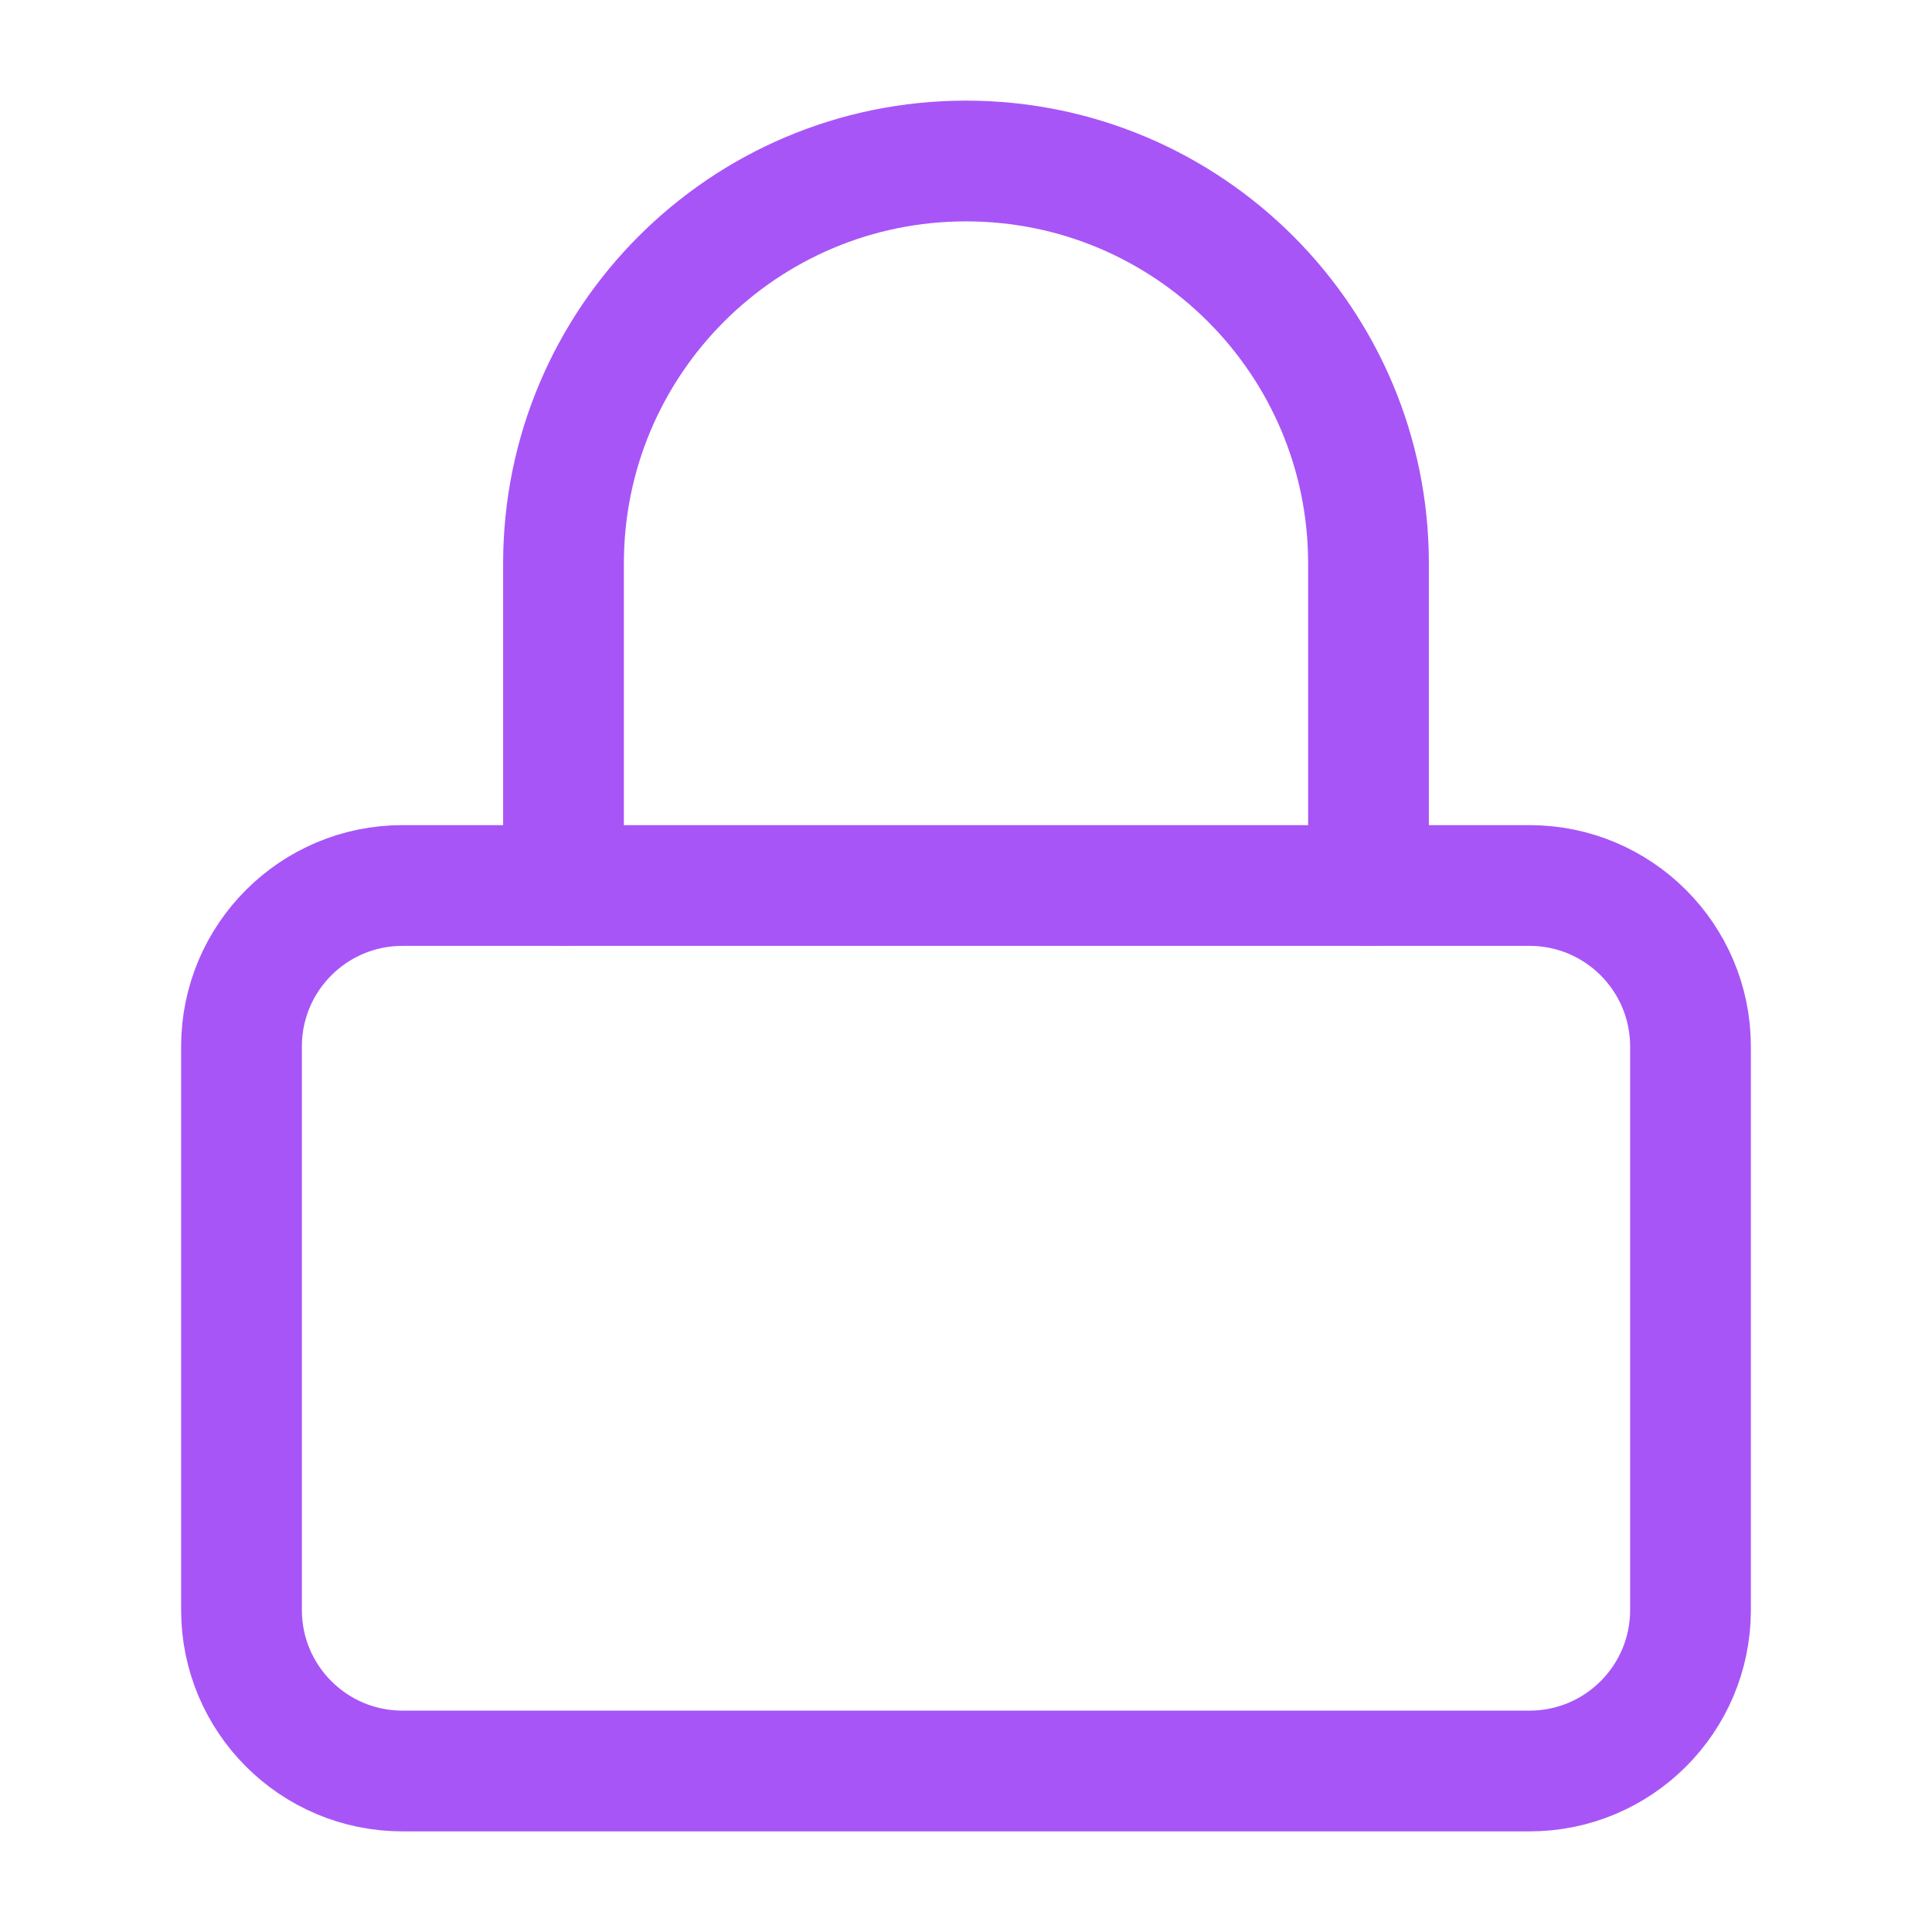
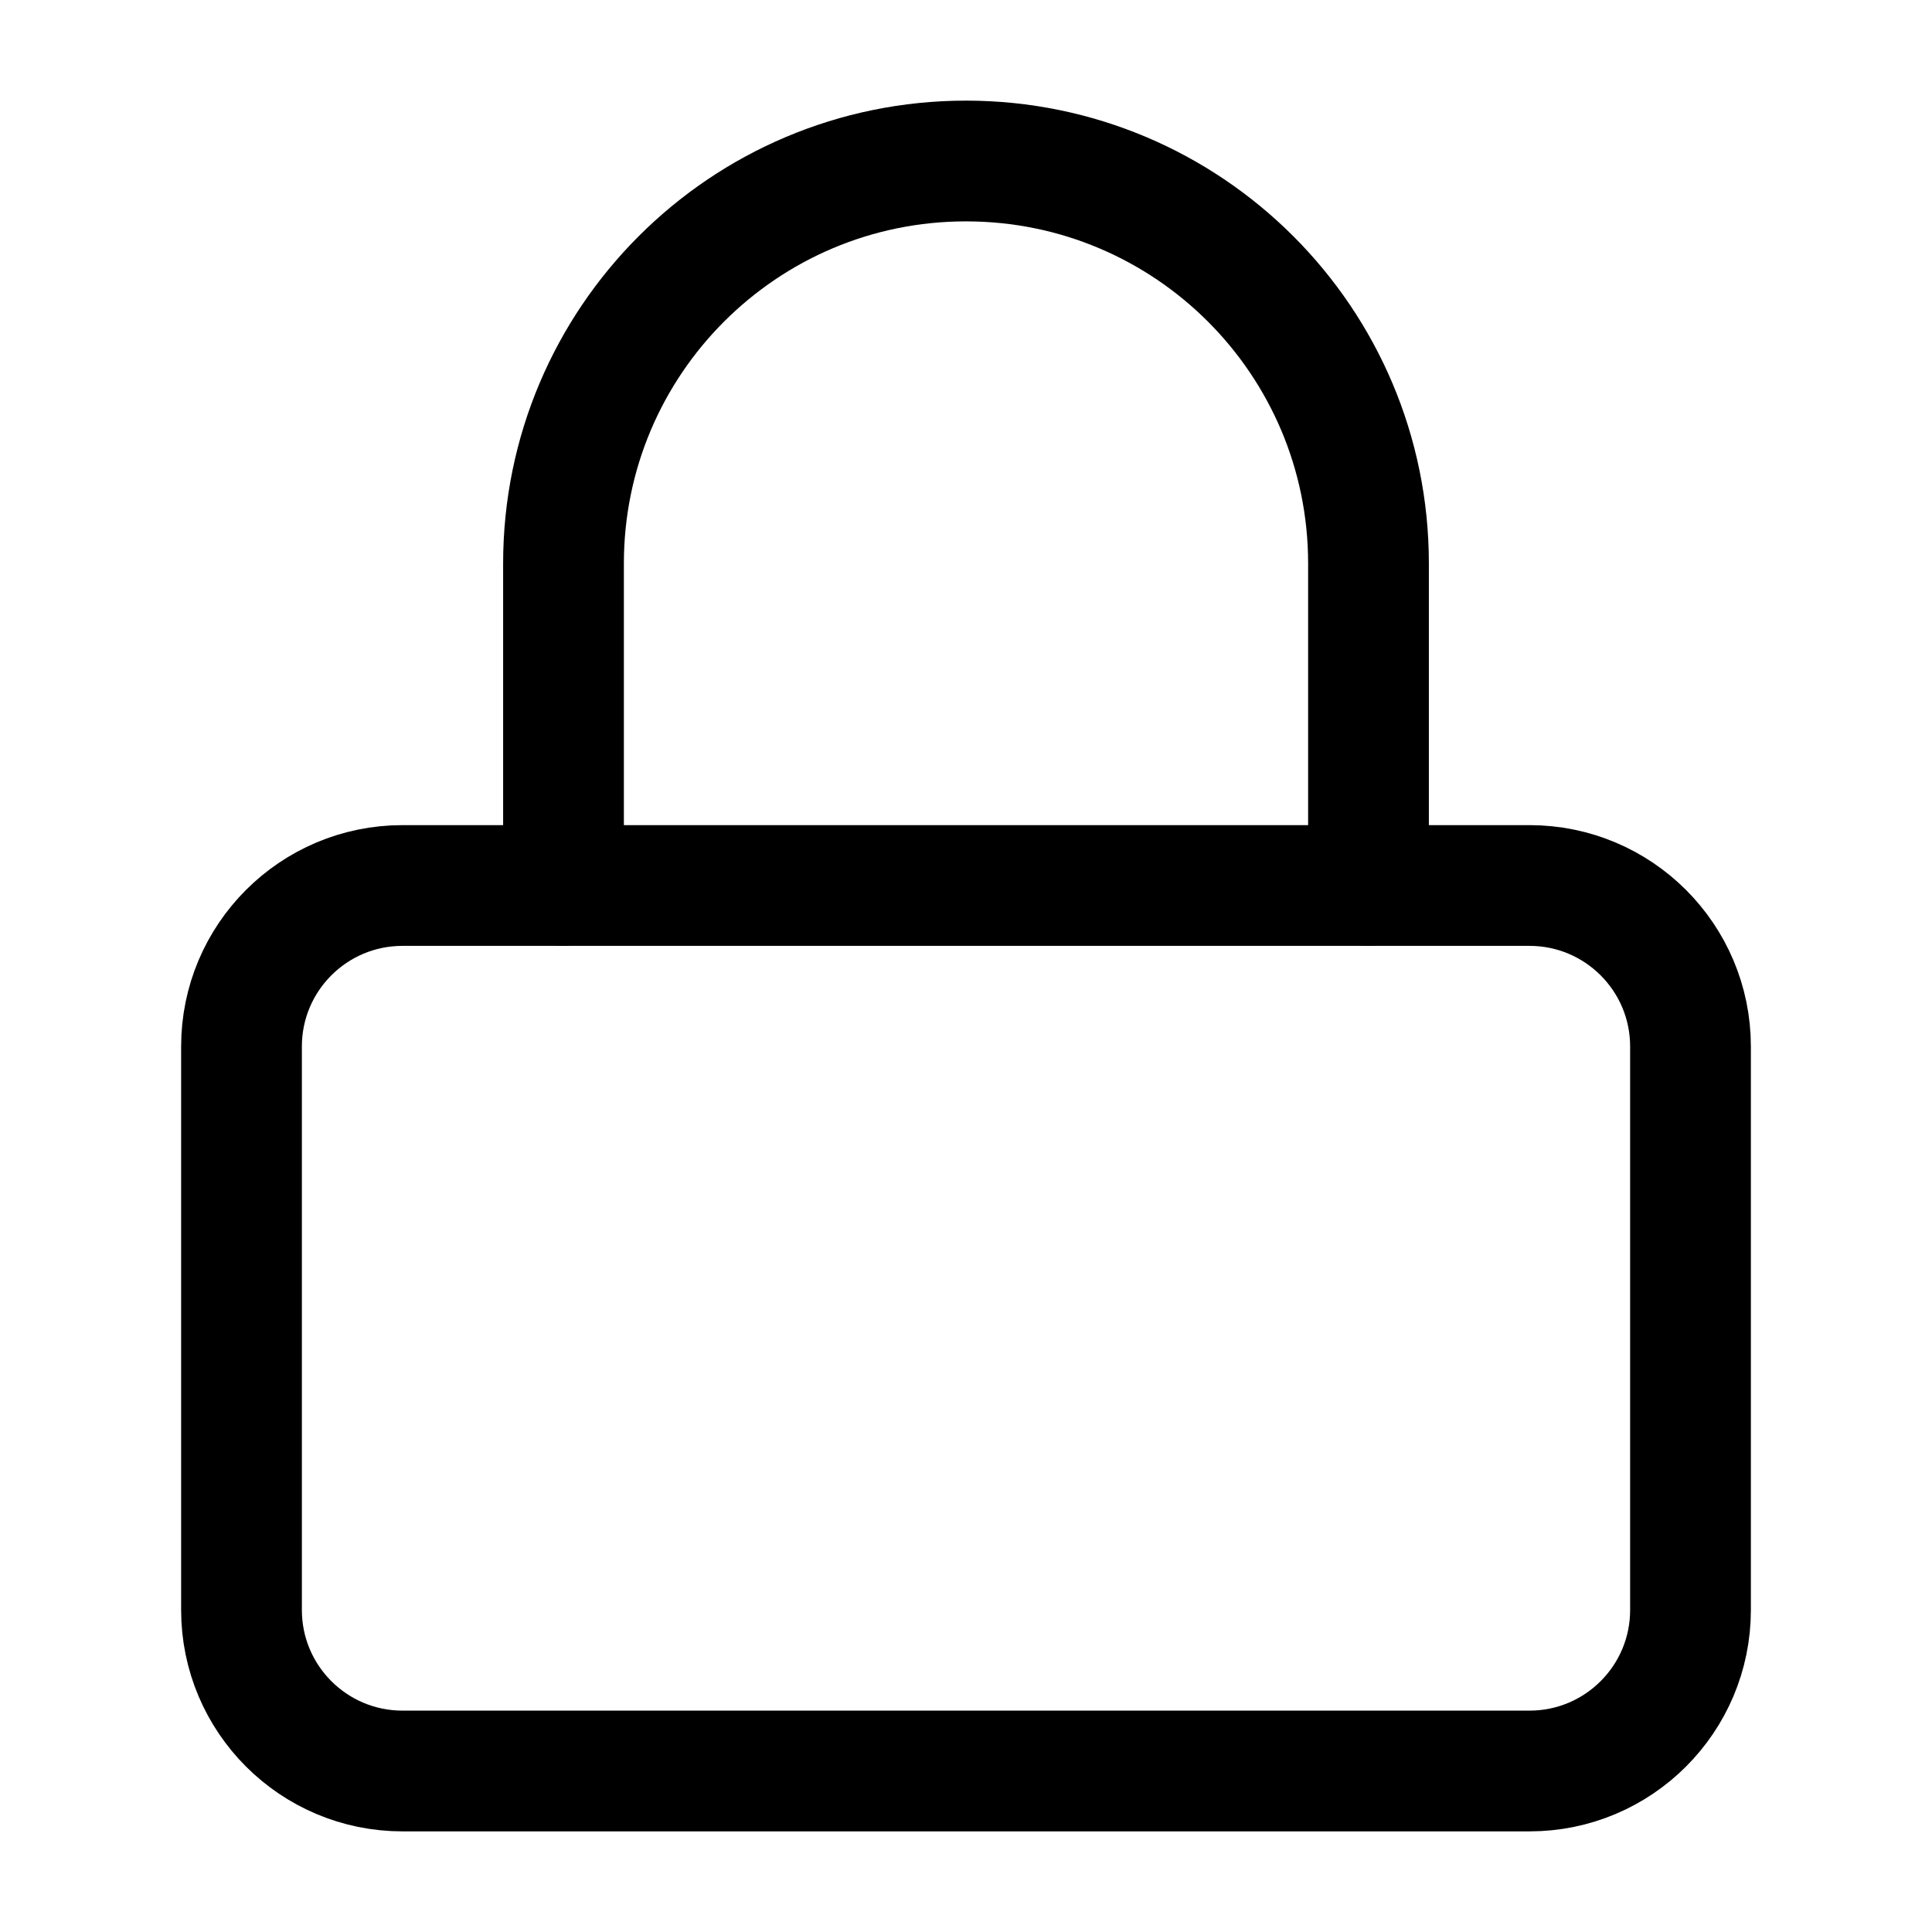
- <svg xmlns="http://www.w3.org/2000/svg" viewBox="0 0 24 24" fill="none" stroke="#a855f7" stroke-width="1.5" stroke-linecap="round" stroke-linejoin="round">
+ <svg xmlns="http://www.w3.org/2000/svg" viewBox="0 0 24 24" fill="none" stroke="currentColor" stroke-width="1.5" stroke-linecap="round" stroke-linejoin="round">
  <rect x="3" y="11" width="18" height="11" rx="2" ry="2" />
  <path d="M7 11V7a5 5 0 0 1 10 0v4" />
</svg>
